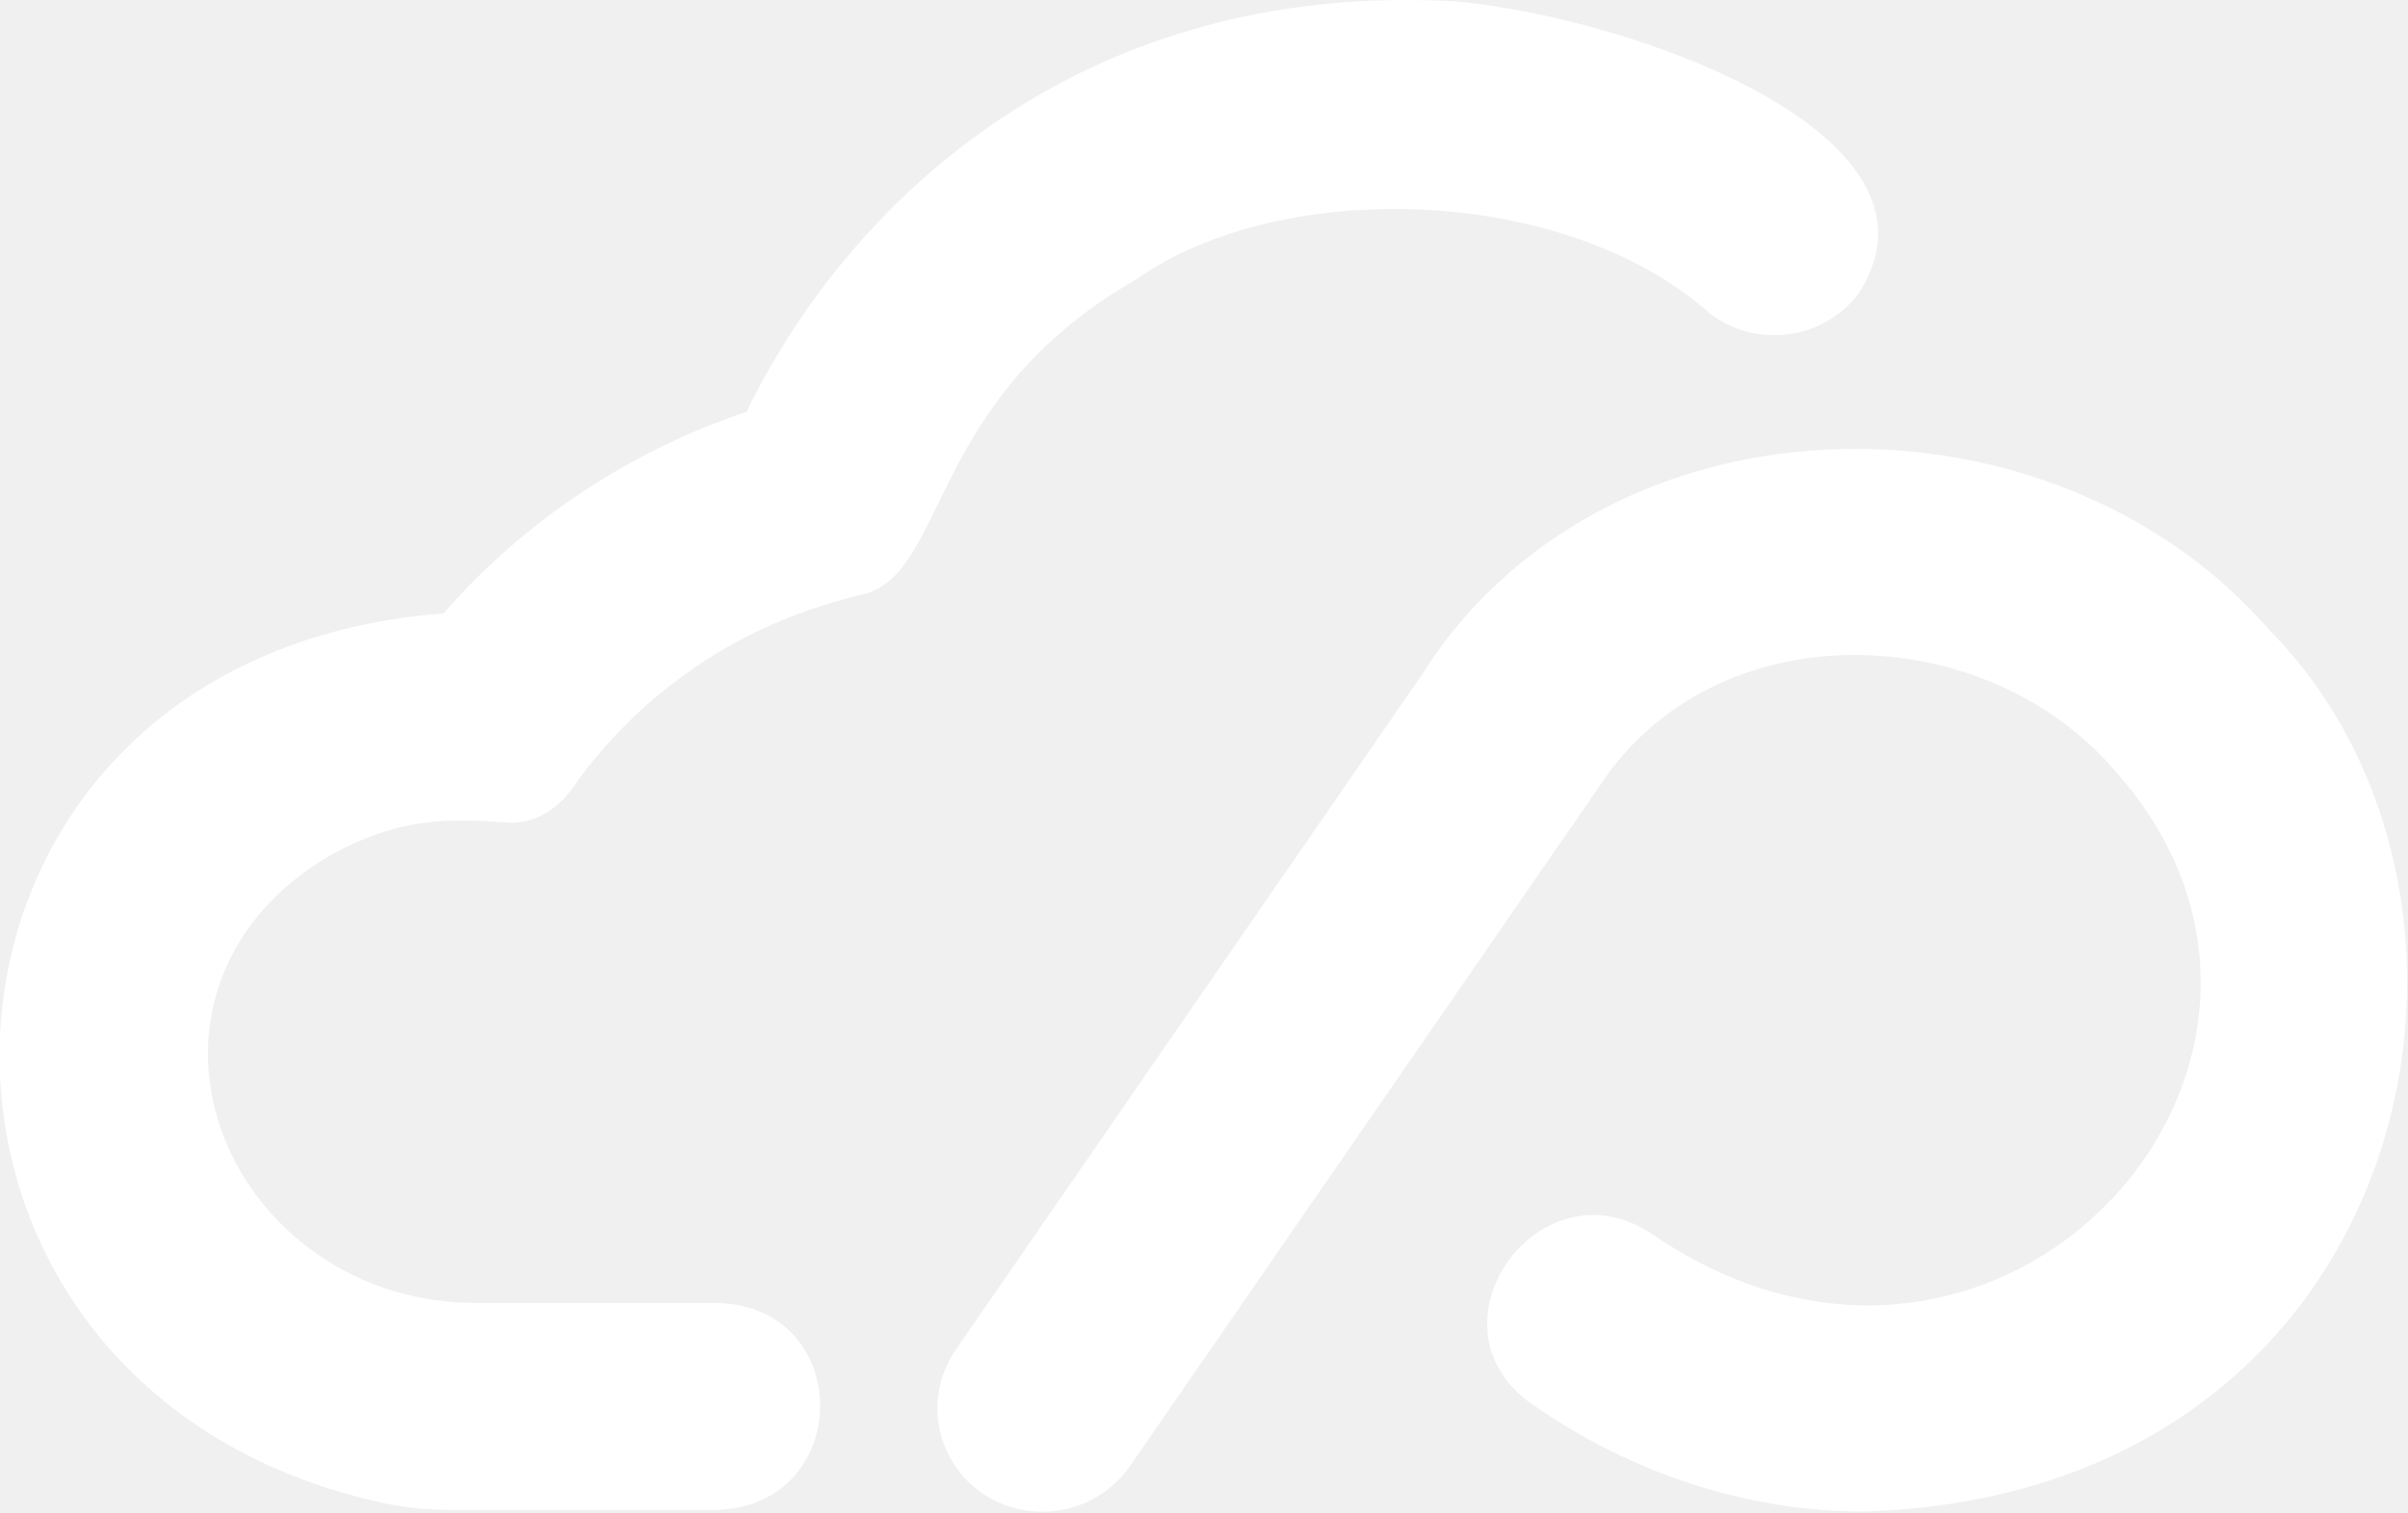
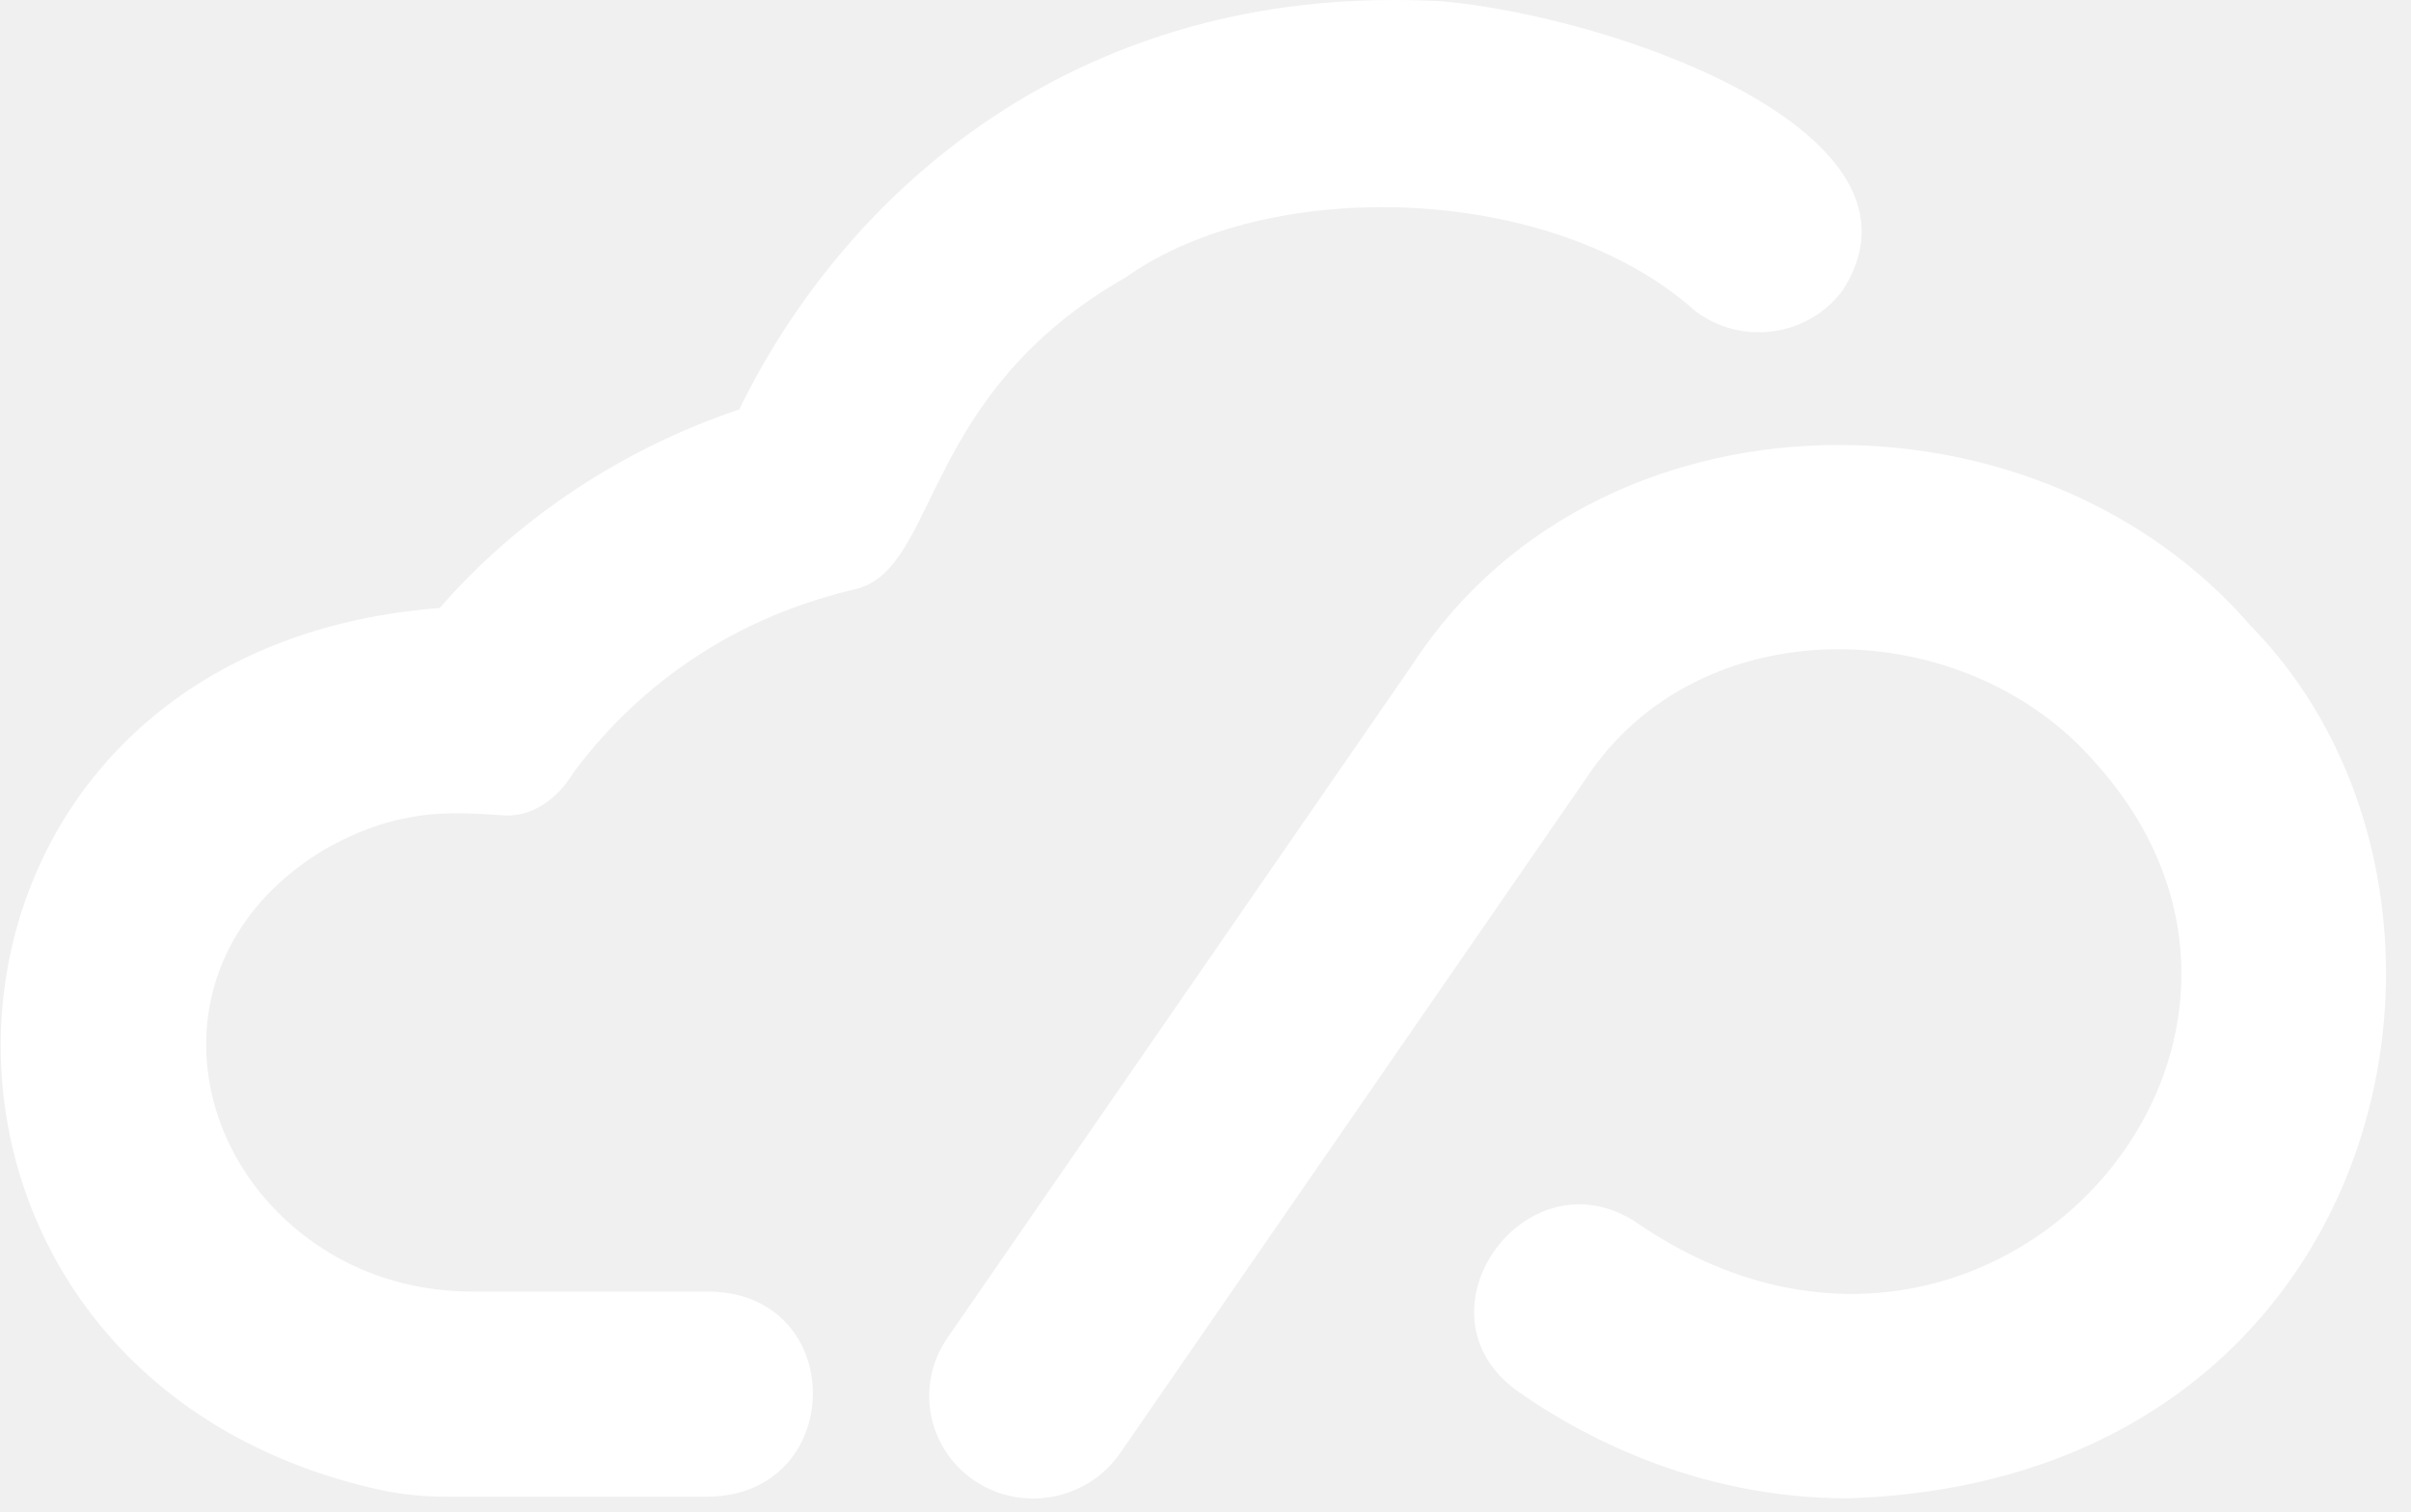
- <svg xmlns="http://www.w3.org/2000/svg" id="Layer_2" data-name="Layer 2" viewBox="0 0 58.41 36.69">
-   <g id="Calque_1" data-name="Calque 1">
-     <g id="logo_icon_white">
-       <path id="icon" d="M18.09,10.02C20.64,4.8,26.02,0,34.09,0c.39,0,.78,.01,1.19,.03,4.3,.39,12.29,3.24,9.81,7.08-.85,1.14-2.49,1.36-3.62,.49-3.51-3.13-10.41-3.3-13.91-.82-5.01,2.86-4.58,7.02-6.55,7.62-1.3,.3-2.56,.79-3.69,1.49-1.28,.79-2.38,1.8-3.28,3.01-.38,.63-1.02,1.14-1.81,1.05-1.2-.08-2.52-.18-4.32,.86-4.23,2.56-3.48,7.8,.32,9.95,1.01,.57,2.16,.85,3.33,.85h5.82c3.39,.07,3.33,4.99-.06,5.02h-6.39c-.54,0-1.07-.05-1.6-.16-.01,0-.03,0-.05-.01-12.98-2.84-12.24-20.52,1.48-21.58,1.94-2.23,4.5-3.93,7.32-4.88m16.5,6.24l-11.4,16.51c-.79,1.15-.49,2.71,.67,3.49,1.16,.78,2.75,.48,3.55-.66l11.4-16.51c2.78-4.25,9.27-4.09,12.46-.42,6.31,6.97-2.66,17.06-11.14,11.32-2.72-1.9-5.68,2.15-2.98,4.08,1.45,1.02,4.31,2.62,8.07,2.62,13.38-.41,16.38-14.71,9.87-21.35-2.53-2.93-6.32-4.43-10.08-4.43-4.06,0-8.08,1.75-10.43,5.35" style="fill: #fff;" />
-     </g>
+ <svg xmlns="http://www.w3.org/2000/svg" width="59" height="37" viewBox="0 0 59 37" fill="none">
+   <g clip-path="url(#clip0_2196_267)">
+     <path d="M18.09 10.02C20.64 4.8 26.02 0 34.09 0C34.48 0 34.87 0.01 35.28 0.03C39.58 0.42 47.57 3.27 45.09 7.11C44.24 8.25 42.6 8.47 41.47 7.6C37.96 4.47 31.06 4.3 27.56 6.78C22.55 9.64 22.98 13.8 21.01 14.4C19.71 14.7 18.45 15.19 17.32 15.89C16.04 16.68 14.94 17.69 14.04 18.9C13.66 19.53 13.02 20.04 12.23 19.95C11.03 19.87 9.71 19.77 7.91 20.81C3.68 23.37 4.43 28.61 8.23 30.76C9.24 31.33 10.39 31.61 11.56 31.61H17.38C20.77 31.68 20.71 36.6 17.32 36.63H10.93C10.39 36.63 9.86 36.58 9.33 36.47C-3.65 33.63 -2.96 15.94 10.76 14.88C12.7 12.65 15.27 10.97 18.09 10.02ZM34.58 16.24L23.18 32.75C22.39 33.9 22.69 35.46 23.85 36.24C25.01 37.02 26.6 36.72 27.4 35.58L38.8 19.07C41.58 14.82 48.07 14.98 51.26 18.65C57.57 25.62 48.6 35.71 40.12 29.97C37.4 28.07 34.44 32.12 37.14 34.05C38.59 35.07 41.45 36.67 45.21 36.67C58.59 36.26 61.59 21.96 55.08 15.32C52.55 12.39 48.76 10.89 45 10.89C40.94 10.89 36.93 12.64 34.58 16.24Z" fill="white" />
  </g>
+   <defs>
+     <clipPath id="clip0_2196_267">
+       <rect width="58.41" height="36.69" fill="white" />
+     </clipPath>
+   </defs>
</svg>
